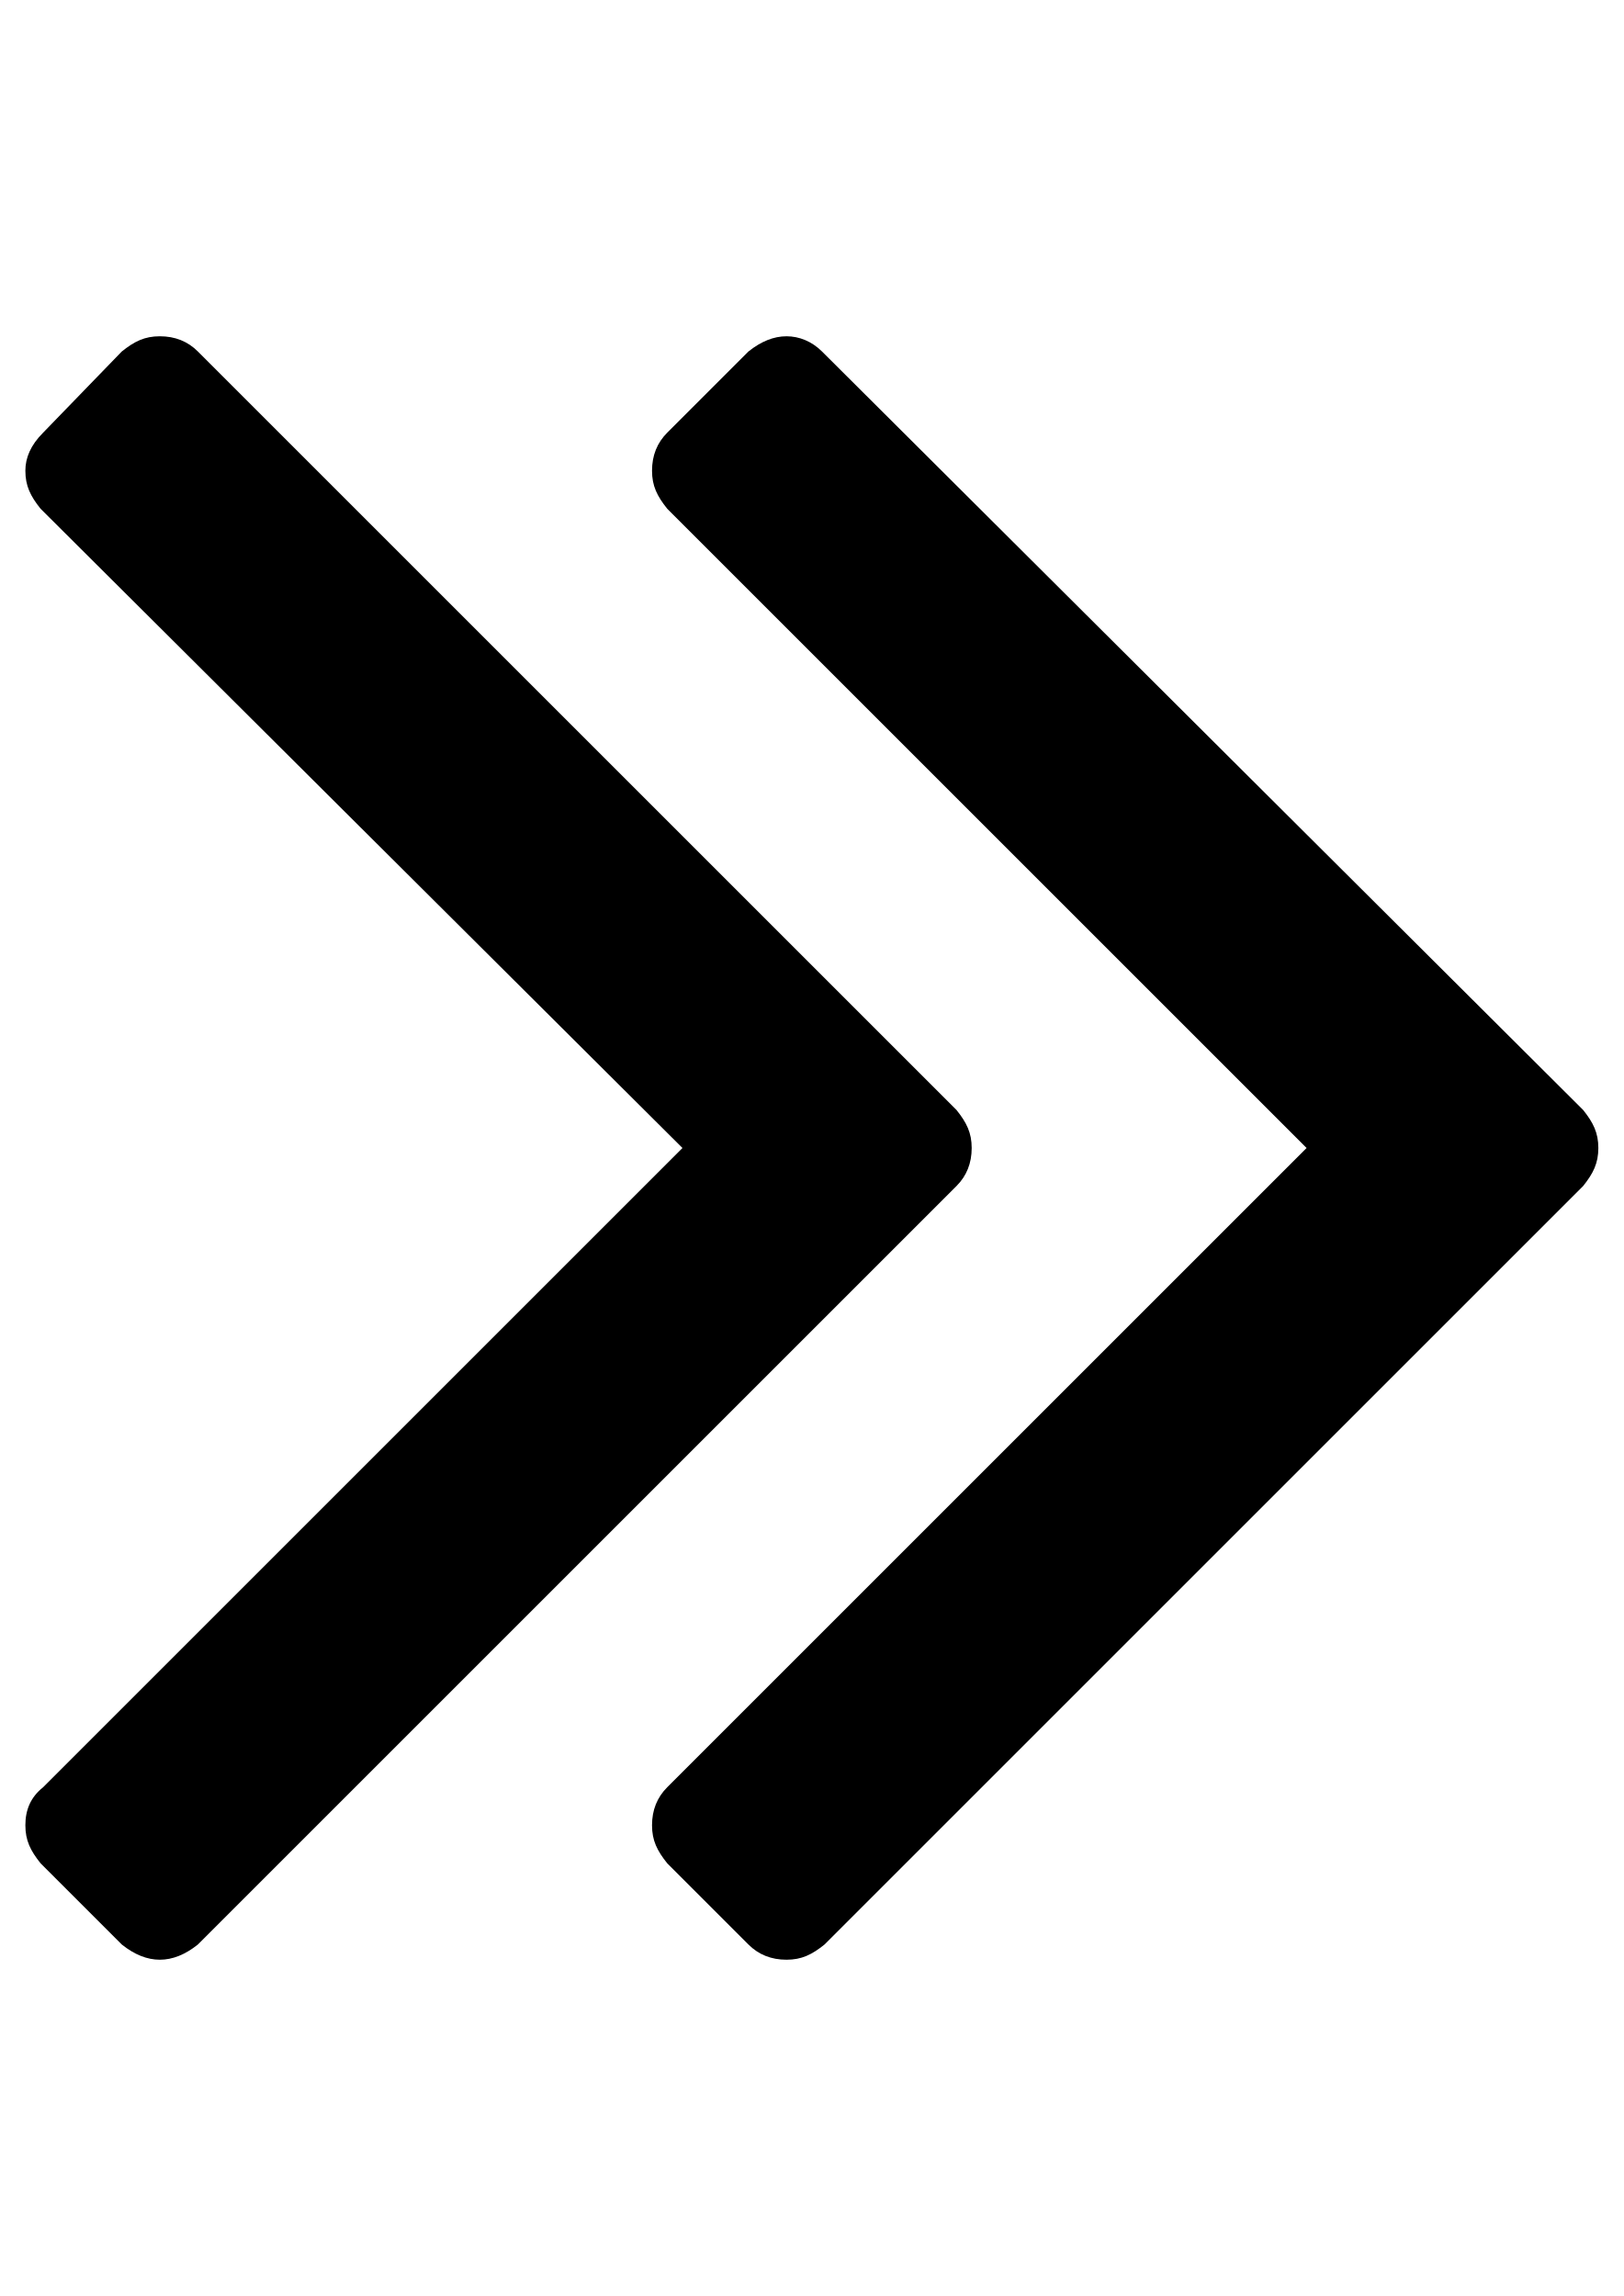
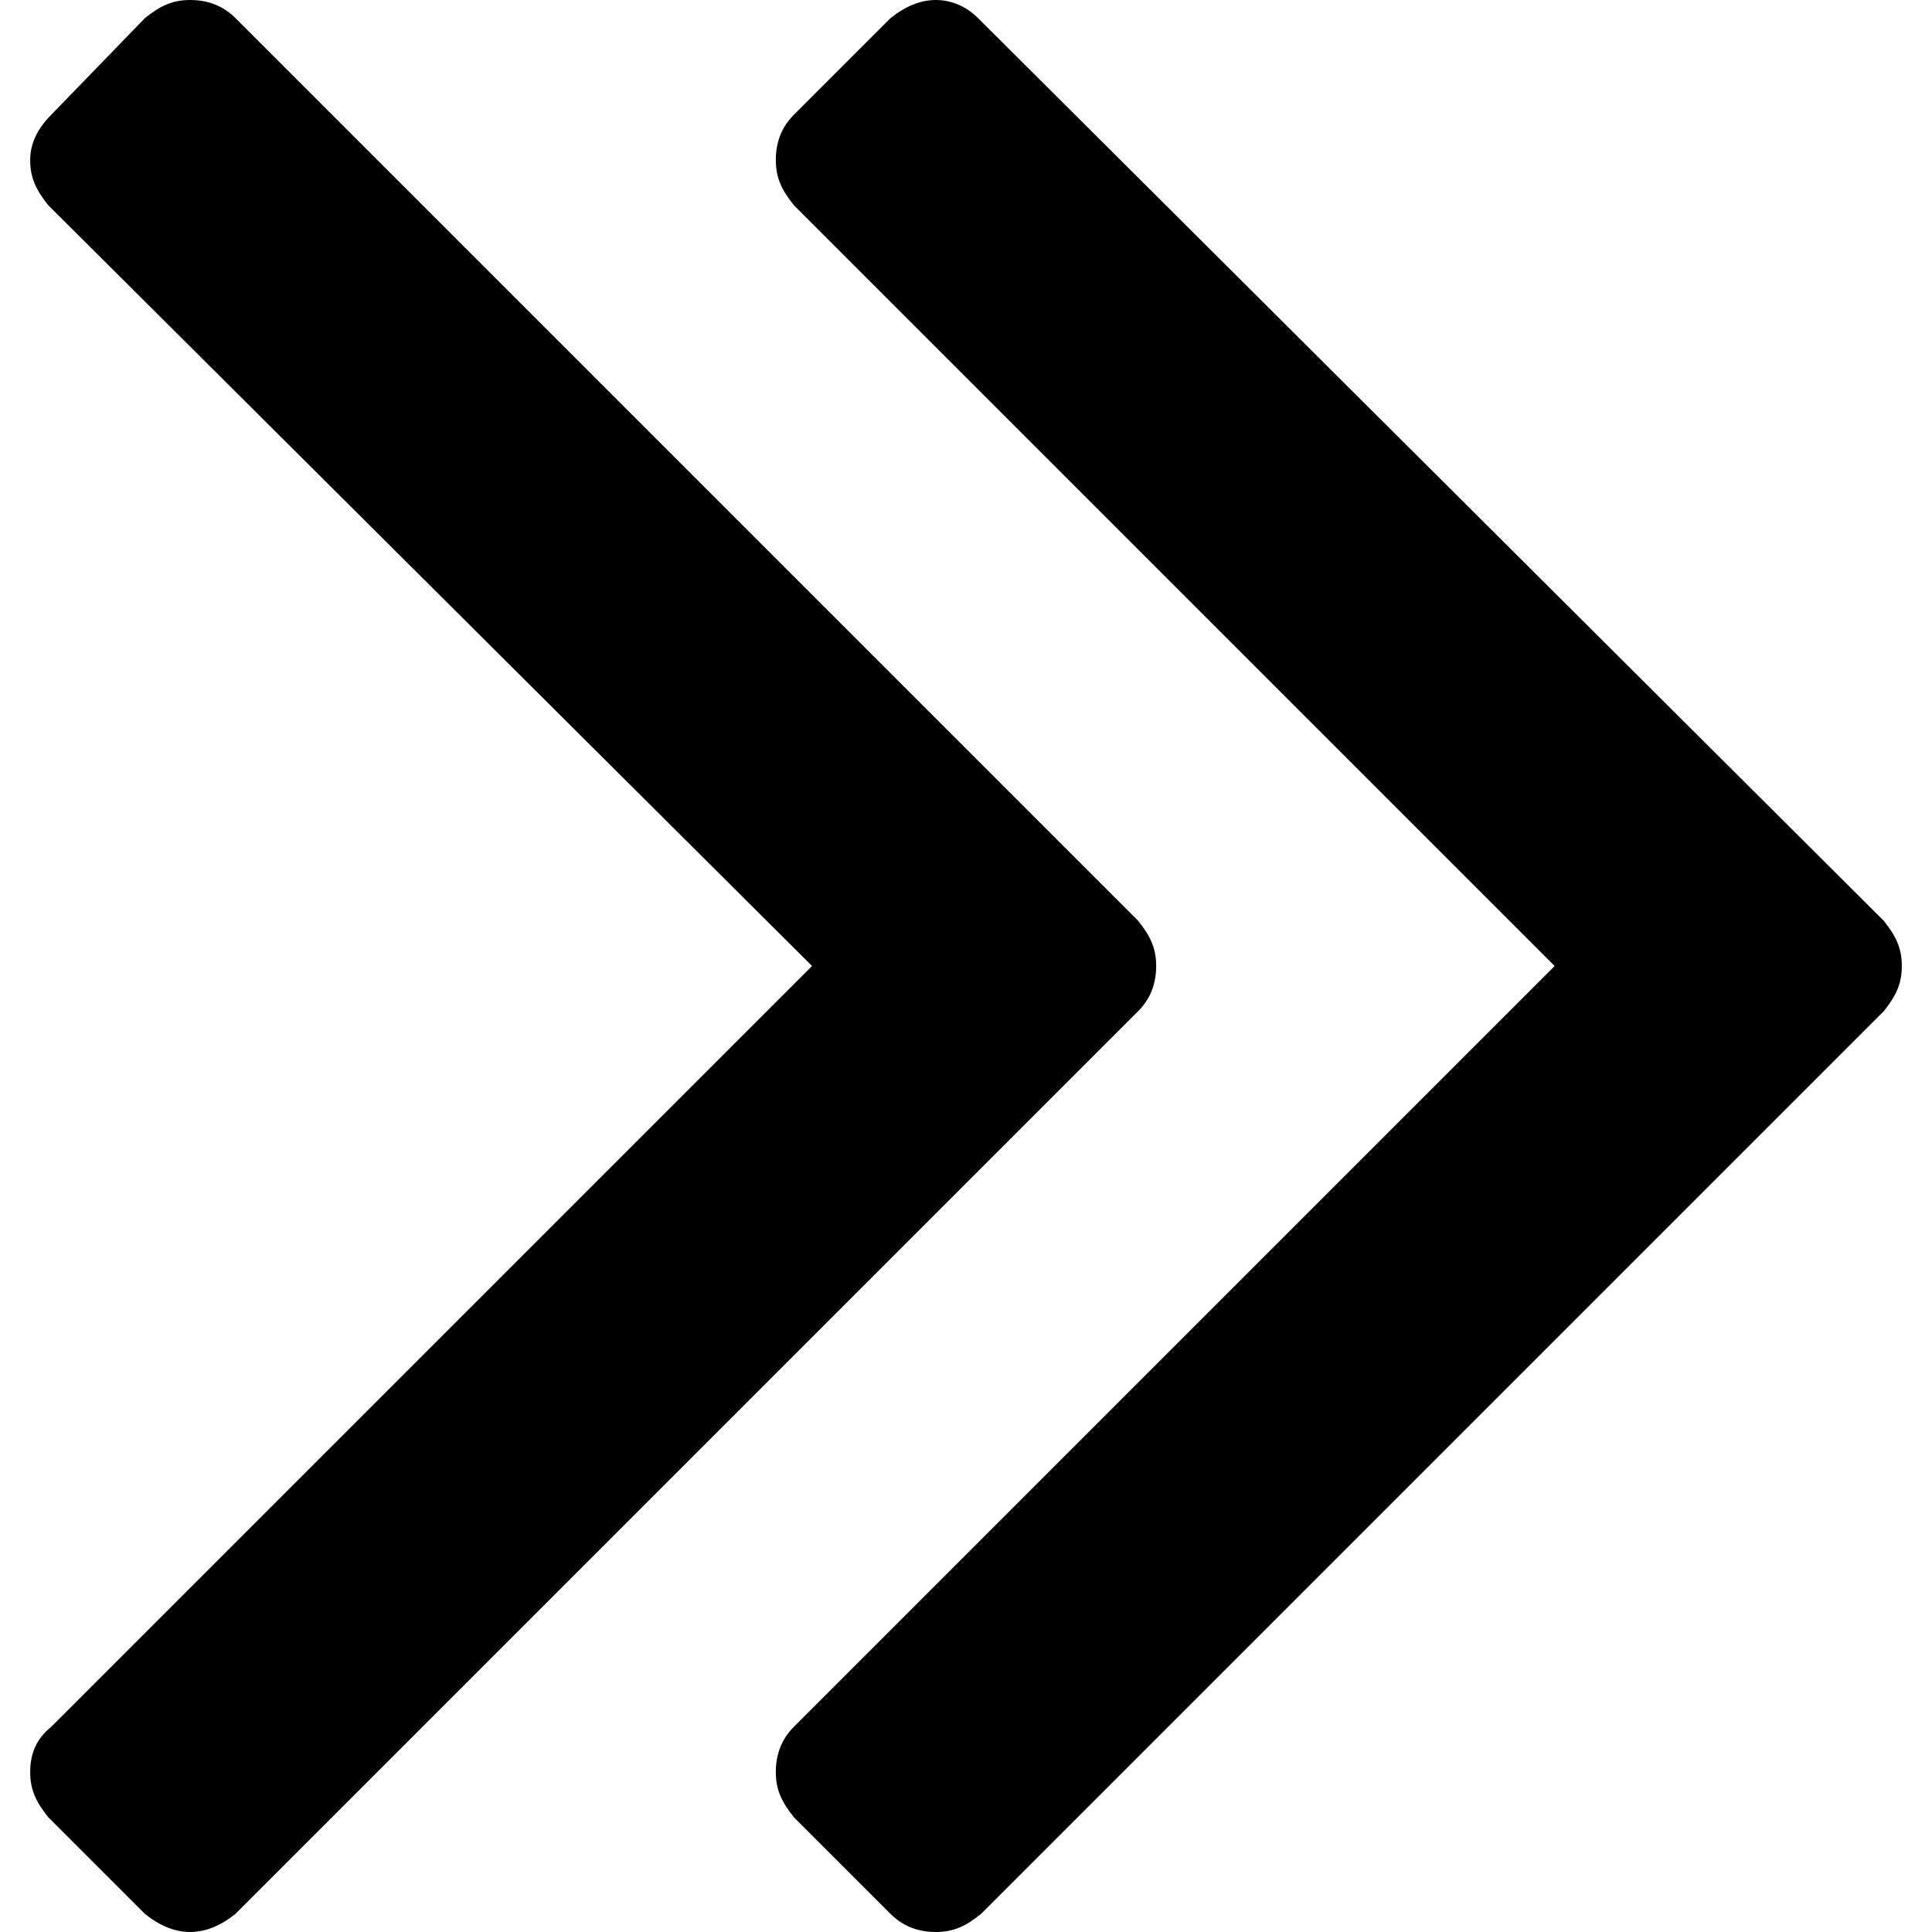
- <svg xmlns="http://www.w3.org/2000/svg" version="1.1" id="Layer_1" x="0px" y="0px" width="595.279px" height="841.891px" viewBox="0 0 595.279 841.891" enable-background="new 0 0 595.279 841.891" xml:space="preserve">
+ <svg xmlns="http://www.w3.org/2000/svg" version="1.1" id="Layer_1" x="0px" y="0px" viewBox="0 0 64 64" style="enable-background:new 0 0 64 64;" xml:space="preserve">
  <g id="Layer_1_1_">
</g>
  <g>
-     <path d="M580.398,406.993L301.361,128.886c-3.721-3.721-8.371-5.581-13.021-5.581s-9.302,1.86-13.952,5.581l-29.764,29.764   c-3.721,3.72-5.581,8.371-5.581,13.952s1.86,9.301,5.581,13.952l234.391,234.392L244.623,655.337   c-3.721,3.721-5.581,8.371-5.581,13.952c0,5.58,1.86,9.301,5.581,13.951l29.764,29.765c3.721,3.72,8.371,5.58,13.952,5.58   c5.58,0,9.301-1.86,13.951-5.58l278.107-278.108c3.721-4.65,5.581-8.371,5.581-13.951   C585.979,415.364,584.118,411.644,580.398,406.993z" />
-     <path d="M356.238,420.945c0-5.581-1.86-9.302-5.58-13.952L72.55,128.886c-3.721-3.721-8.371-5.581-13.952-5.581   s-9.301,1.86-13.952,5.581L15.812,158.65c-4.65,4.65-6.511,9.301-6.511,13.952c0,5.581,1.86,9.301,5.581,13.952l235.321,234.392   L15.812,655.337c-4.65,3.721-6.511,8.371-6.511,13.952c0,5.58,1.86,9.301,5.581,13.951l29.764,29.765   c4.651,3.72,9.302,5.58,13.952,5.58s9.301-1.86,13.952-5.58l278.107-278.108C354.377,431.177,356.238,426.525,356.238,420.945z" />
+     <path d="M62.4,30.5l-30-29.9C32,0.2,31.5,0,31,0c-0.5,0-1,0.2-1.5,0.6l-3.2,3.2c-0.4,0.4-0.6,0.9-0.6,1.5s0.2,1,0.6,1.5L51.5,32   L26.3,57.2c-0.4,0.4-0.6,0.9-0.6,1.5c0,0.6,0.2,1,0.6,1.5l3.2,3.2c0.4,0.4,0.9,0.6,1.5,0.6c0.6,0,1-0.2,1.5-0.6l29.9-29.9   C62.8,33,63,32.6,63,32C63,31.4,62.8,31,62.4,30.5z" />
+     <path d="M38.3,32c0-0.6-0.2-1-0.6-1.5L7.8,0.6C7.4,0.2,6.9,0,6.3,0s-1,0.2-1.5,0.6L1.7,3.8C1.2,4.3,1,4.8,1,5.3   c0,0.6,0.2,1,0.6,1.5L26.9,32L1.7,57.2C1.2,57.6,1,58.1,1,58.7c0,0.6,0.2,1,0.6,1.5l3.2,3.2c0.5,0.4,1,0.6,1.5,0.6s1-0.2,1.5-0.6   l29.9-29.9C38.1,33.1,38.3,32.6,38.3,32z" />
  </g>
</svg>
